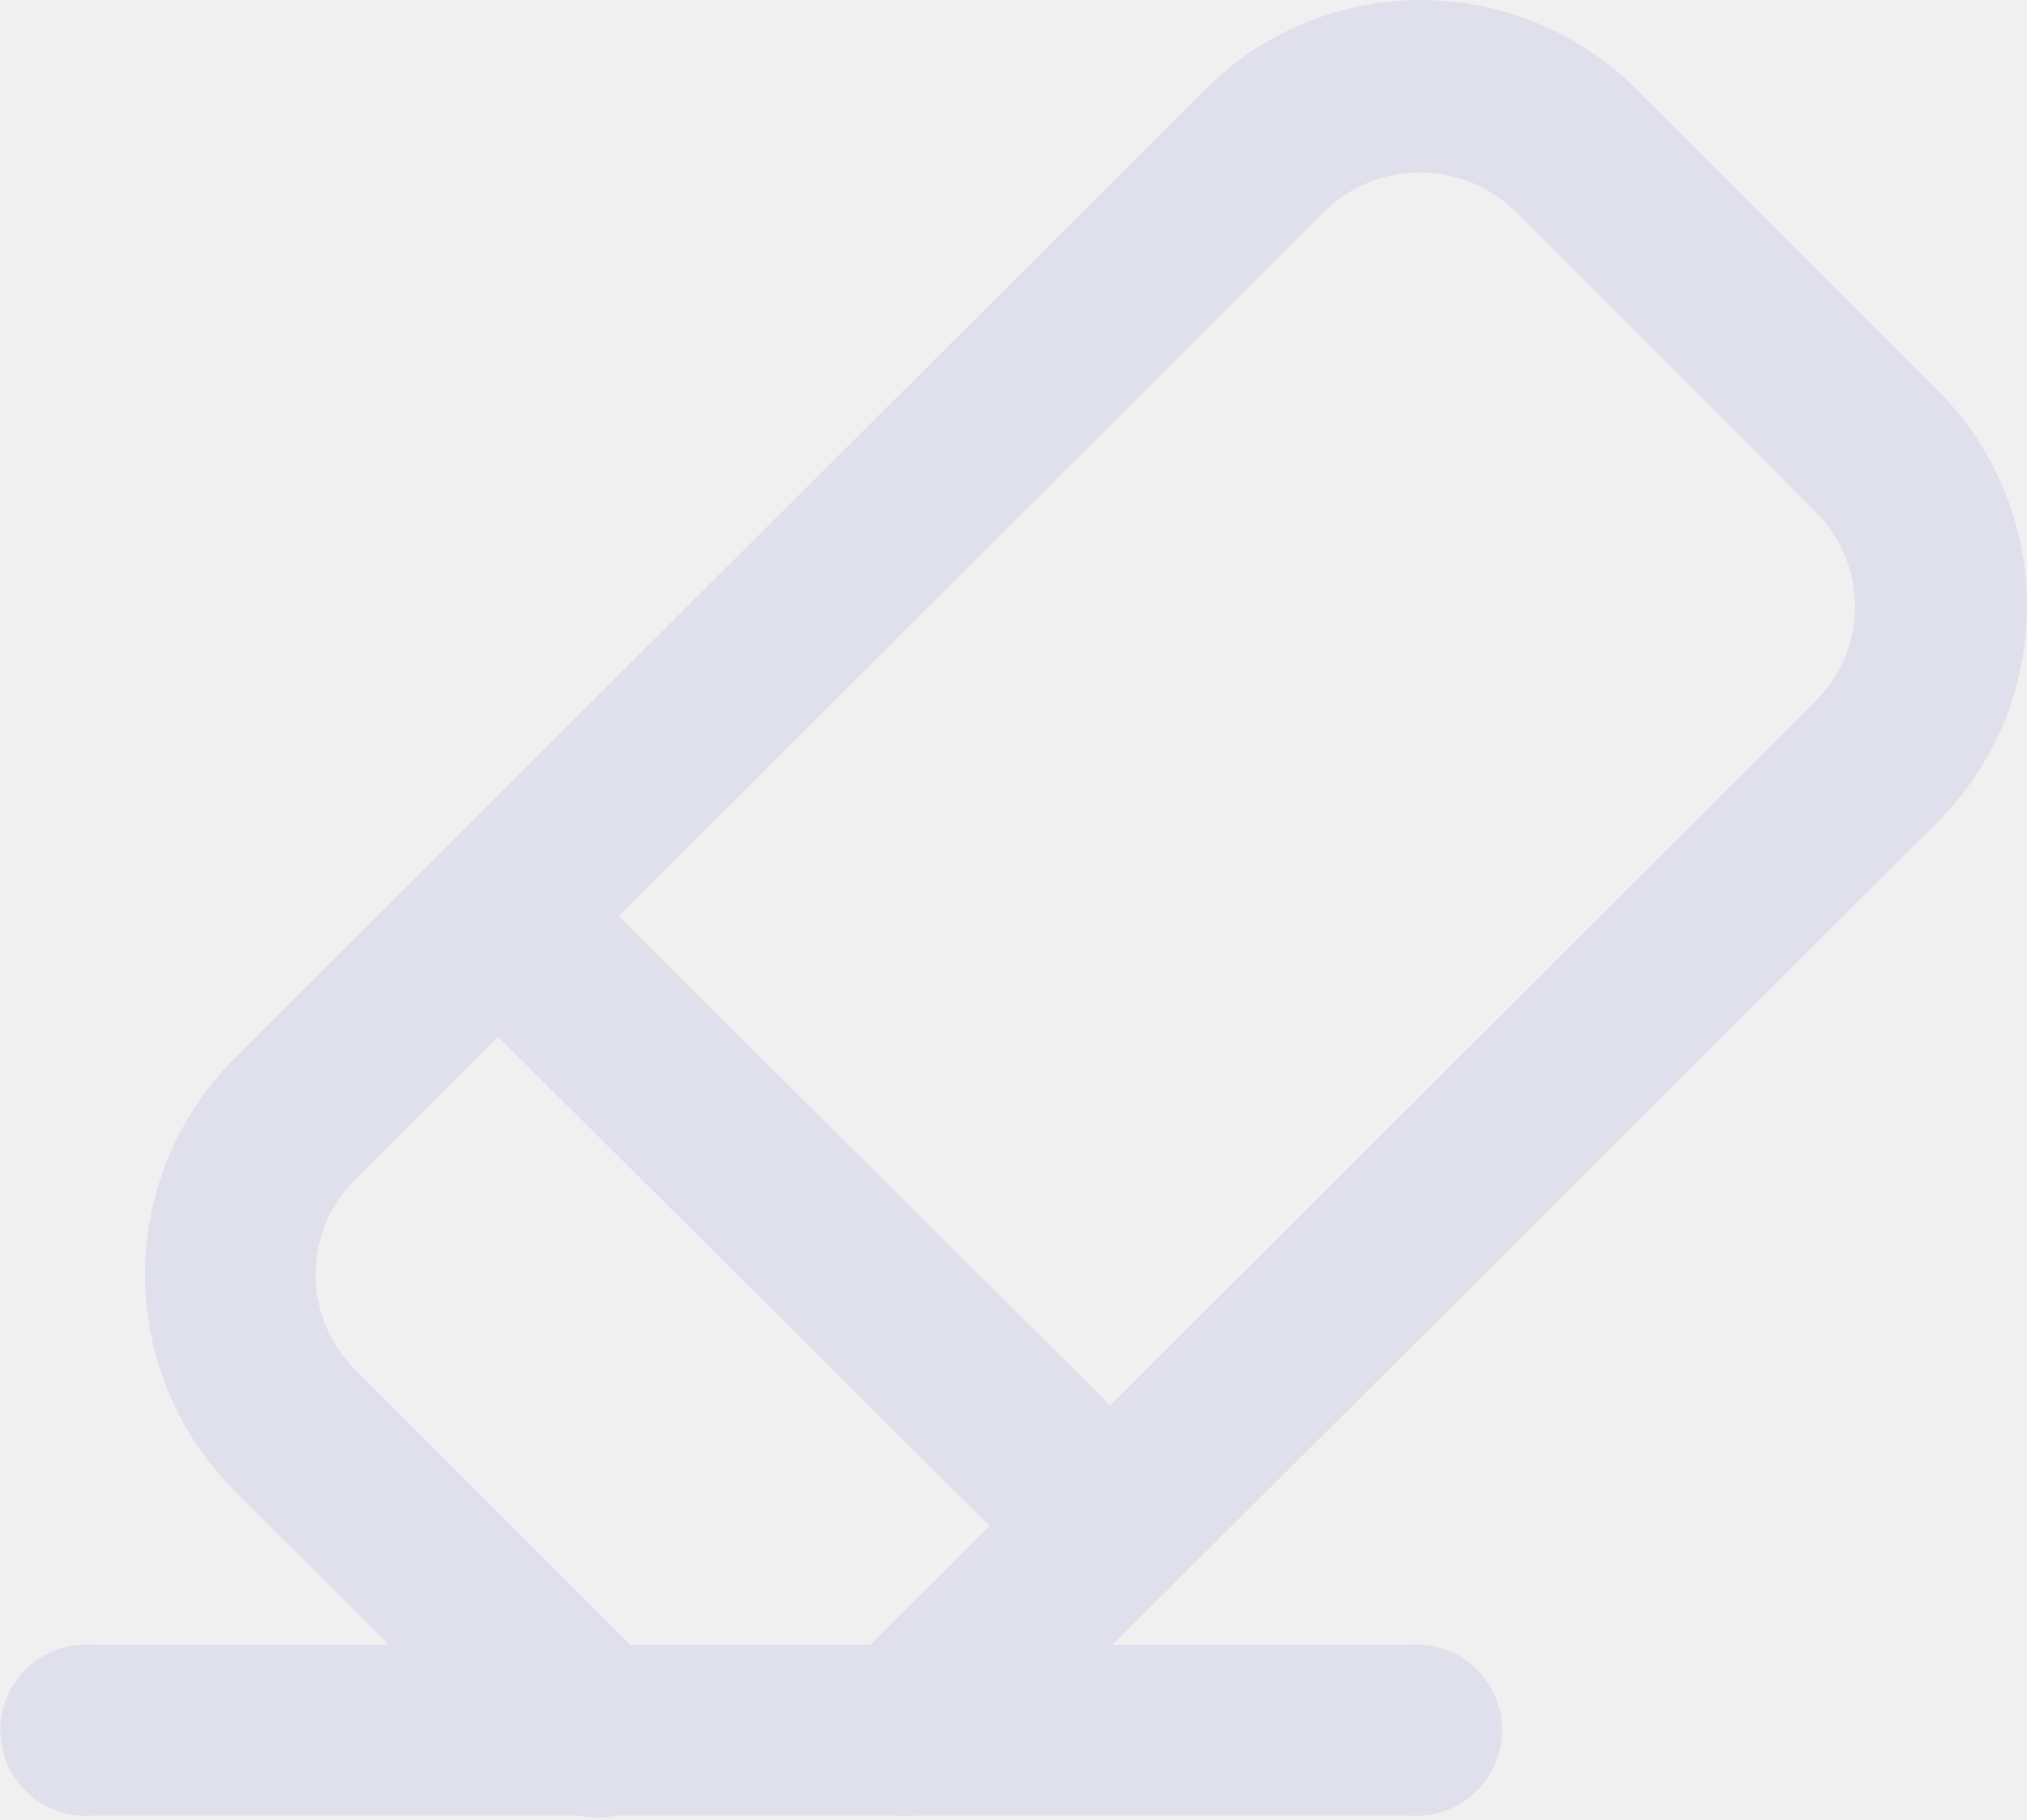
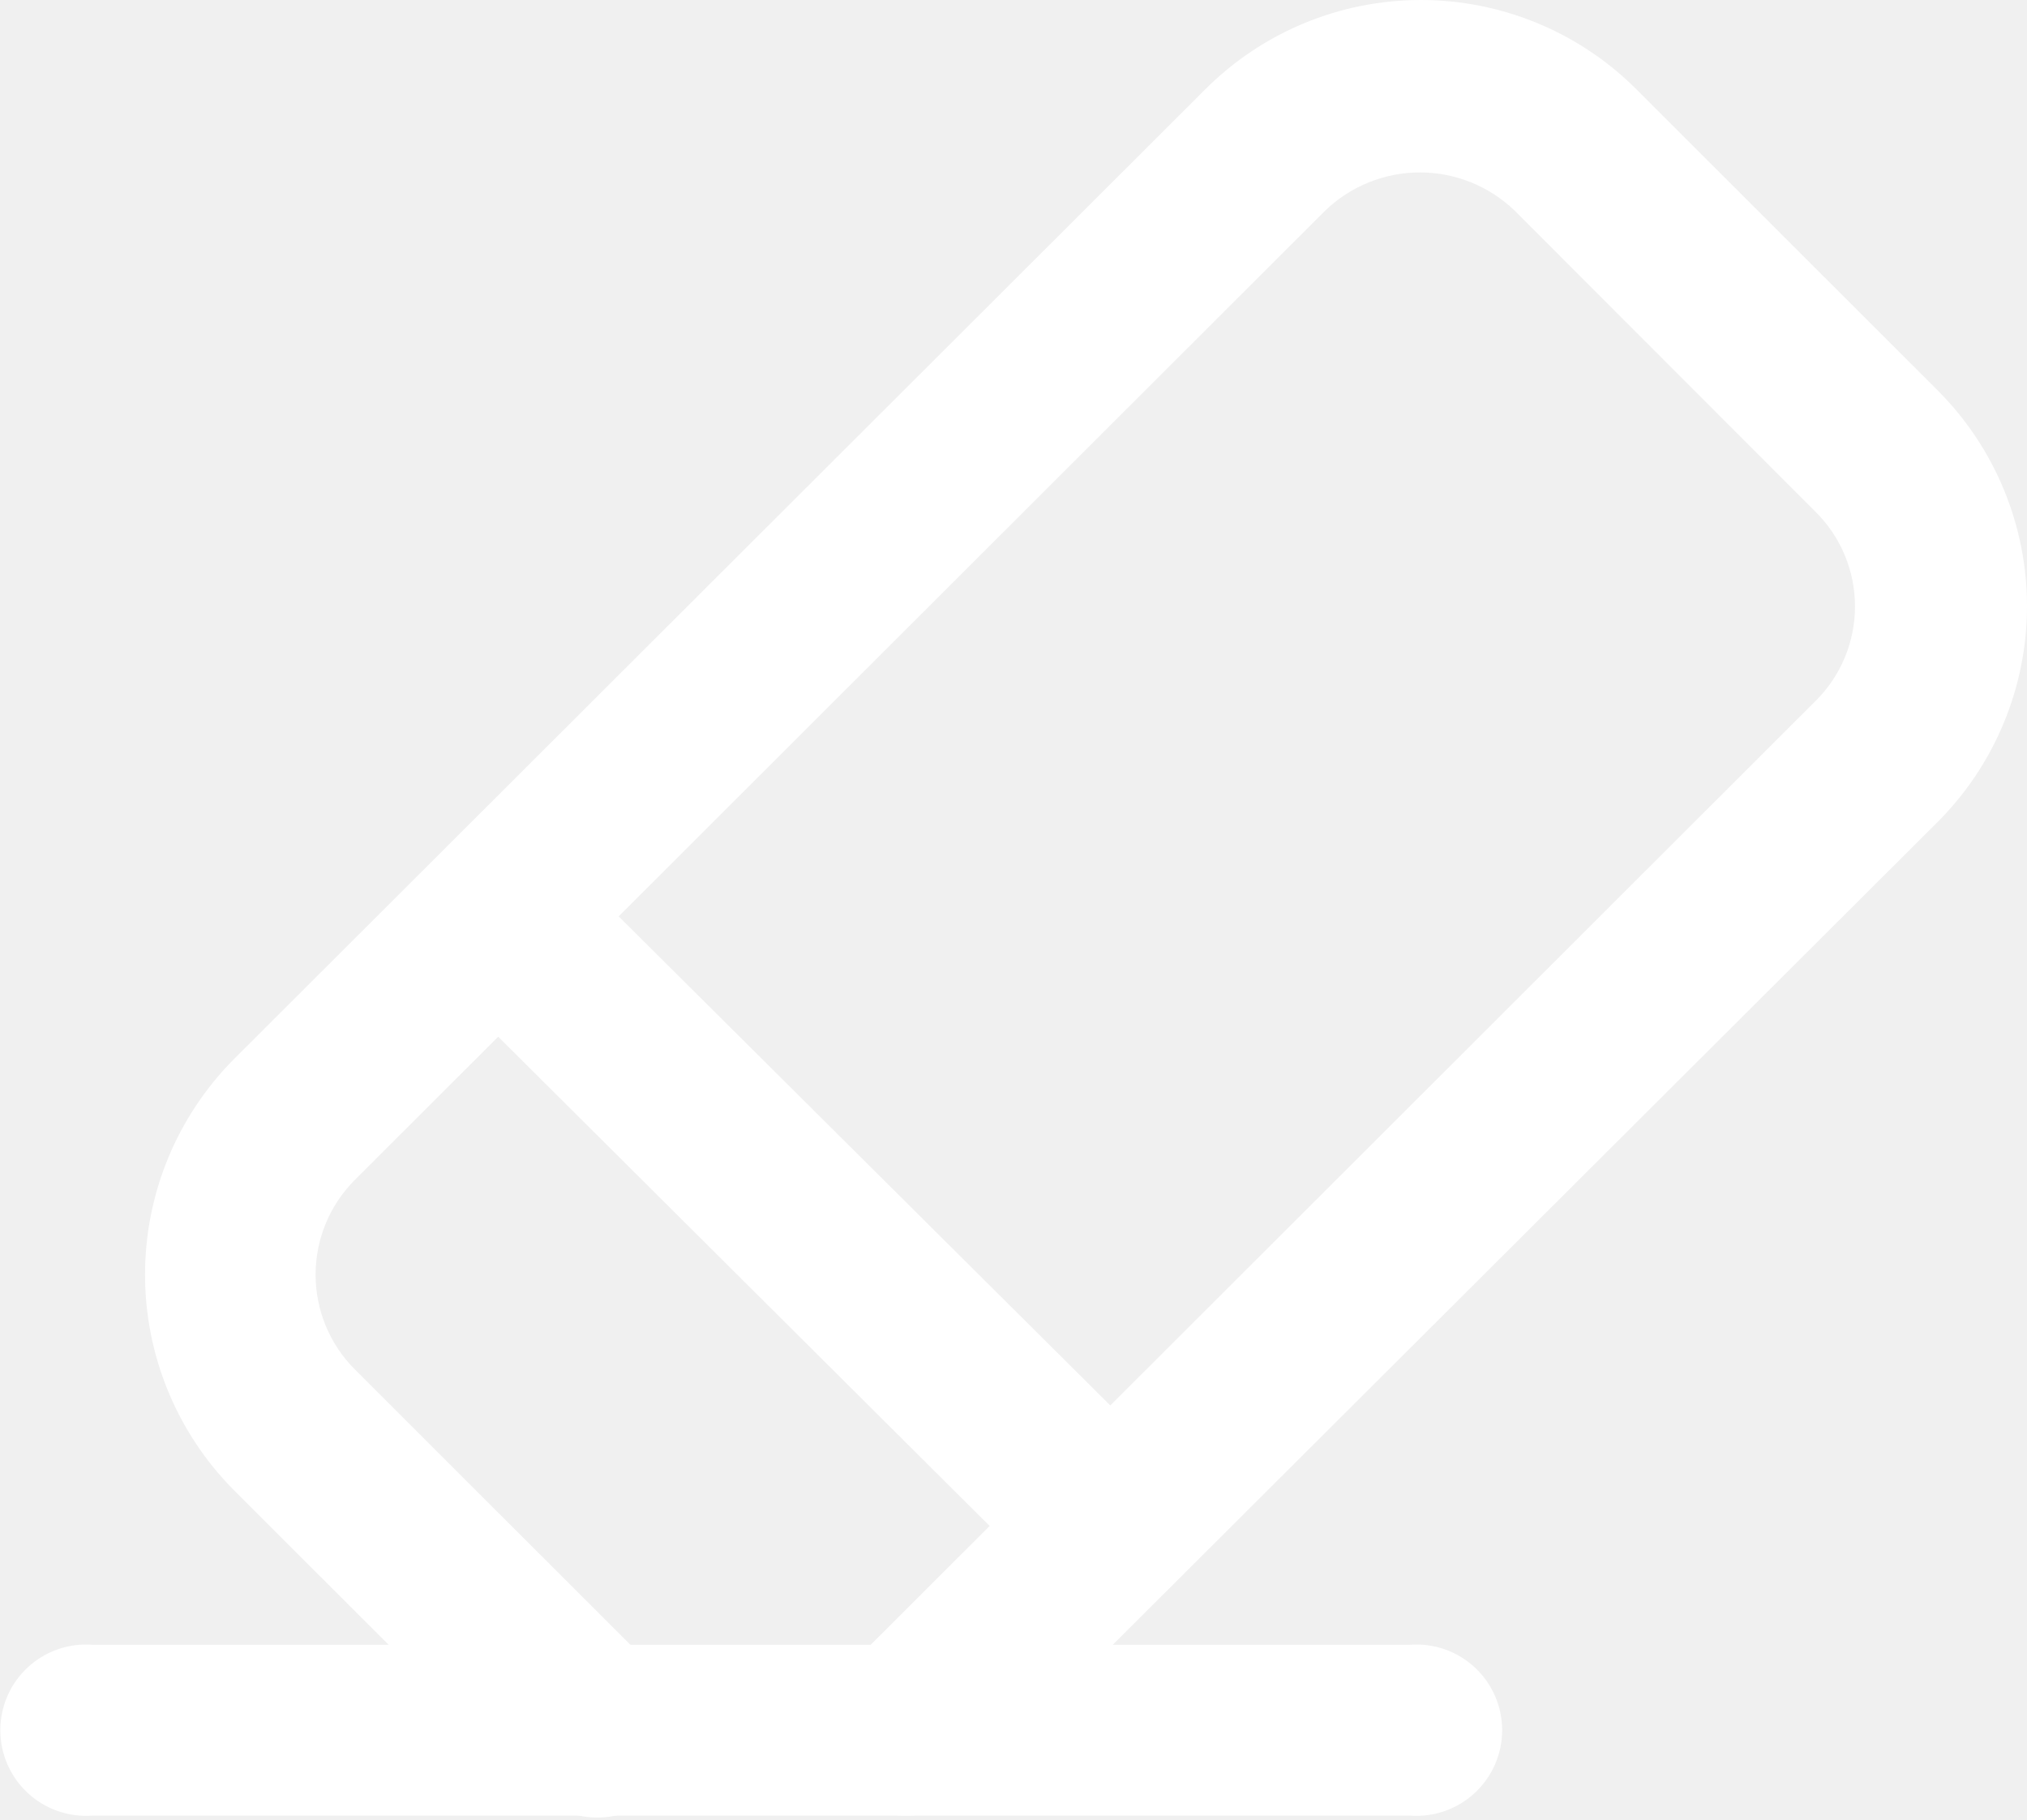
<svg xmlns="http://www.w3.org/2000/svg" width="997" height="895" viewBox="0 0 997 895" fill="none">
-   <path d="M445.682 893.144C440.157 893.218 434.674 892.182 429.557 890.097C424.44 888.012 419.795 884.921 415.897 881.006C408.062 873.077 403.668 862.381 403.668 851.236C403.668 840.091 408.062 829.395 415.897 821.465L893.147 344.677C899.25 338.593 904.092 331.365 907.396 323.407C910.7 315.45 912.4 306.919 912.4 298.303C912.4 289.688 910.7 281.157 907.396 273.199C904.092 265.241 899.25 258.014 893.147 251.93V251.93L744.908 103.534C732.405 91.527 715.737 84.82 698.398 84.82C681.058 84.82 664.391 91.527 651.887 103.534L174.408 580.552C162.124 592.908 155.229 609.62 155.229 627.04C155.229 644.459 162.124 661.171 174.408 673.528V673.528L322.647 821.694C326.648 825.483 329.864 830.023 332.11 835.055C334.357 840.086 335.59 845.511 335.739 851.018C335.887 856.526 334.95 862.009 332.978 867.154C331.007 872.3 328.042 877.007 324.251 881.006C320.459 885.006 315.917 888.22 310.883 890.466C305.849 892.711 300.422 893.943 294.912 894.092C289.402 894.241 283.916 893.303 278.768 891.333C273.62 889.363 268.911 886.399 264.909 882.609L263.306 881.235L114.838 732.84C86.967 704.673 71.335 666.656 71.335 627.04C71.335 587.424 86.967 549.406 114.838 521.239L592.775 43.993C606.694 30.048 623.228 18.984 641.431 11.435C659.634 3.886 679.148 0 698.856 0C718.563 0 738.078 3.886 756.281 11.435C774.484 18.984 791.018 30.048 804.937 43.993L953.175 192.159C981.241 220.316 997 258.442 997 298.189C997 337.935 981.241 376.061 953.175 404.218L474.78 881.464C467.011 889.056 456.546 893.257 445.682 893.144V893.144Z" fill="#DFE0EB" />
-   <path d="M546.494 793.071C535.295 792.947 524.595 788.422 516.708 780.475L215.879 480.937C209.466 472.824 206.262 462.637 206.876 452.317C207.49 441.996 211.879 432.261 219.207 424.964C226.536 417.667 236.292 413.318 246.621 412.745C256.949 412.171 267.128 415.413 275.22 421.853L576.05 721.163C581.826 727.097 585.737 734.593 587.299 742.724C588.86 750.855 588.003 759.265 584.835 766.915C581.666 774.565 576.324 781.119 569.469 785.767C562.614 790.416 554.547 792.955 546.264 793.071H546.494Z" fill="#DFE0EB" />
-   <path d="M693.586 893.144H45.416C39.634 893.571 33.826 892.801 28.355 890.883C22.884 888.964 17.868 885.938 13.62 881.995C9.371 878.051 5.983 873.273 3.666 867.961C1.349 862.649 0.153 856.916 0.153 851.121C0.153 845.326 1.349 839.593 3.666 834.281C5.983 828.969 9.371 824.192 13.62 820.248C17.868 816.304 22.884 813.278 28.355 811.36C33.826 809.442 39.634 808.672 45.416 809.099H693.586C699.369 808.672 705.177 809.442 710.648 811.36C716.119 813.278 721.135 816.304 725.383 820.248C729.631 824.192 733.019 828.969 735.337 834.281C737.654 839.593 738.85 845.326 738.85 851.121C738.85 856.916 737.654 862.649 735.337 867.961C733.019 873.273 729.631 878.051 725.383 881.995C721.135 885.938 716.119 888.964 710.648 890.883C705.177 892.801 699.369 893.571 693.586 893.144Z" fill="#DFE0EB" />
+   <path d="M445.682 893.144C440.157 893.218 434.674 892.182 429.557 890.097C424.44 888.012 419.795 884.921 415.897 881.006C408.062 873.077 403.668 862.381 403.668 851.236C403.668 840.091 408.062 829.395 415.897 821.465L893.147 344.677C899.25 338.593 904.092 331.365 907.396 323.407C910.7 315.45 912.4 306.919 912.4 298.303C912.4 289.688 910.7 281.157 907.396 273.199C904.092 265.241 899.25 258.014 893.147 251.93V251.93L744.908 103.534C732.405 91.527 715.737 84.82 698.398 84.82C681.058 84.82 664.391 91.527 651.887 103.534L174.408 580.552C162.124 592.908 155.229 609.62 155.229 627.04C155.229 644.459 162.124 661.171 174.408 673.528V673.528L322.647 821.694C326.648 825.483 329.864 830.023 332.11 835.055C334.357 840.086 335.59 845.511 335.739 851.018C335.887 856.526 334.95 862.009 332.978 867.154C331.007 872.3 328.042 877.007 324.251 881.006C320.459 885.006 315.917 888.22 310.883 890.466C305.849 892.711 300.422 893.943 294.912 894.092C289.402 894.241 283.916 893.303 278.768 891.333C273.62 889.363 268.911 886.399 264.909 882.609L263.306 881.235L114.838 732.84C86.967 704.673 71.335 666.656 71.335 627.04C71.335 587.424 86.967 549.406 114.838 521.239L592.775 43.993C606.694 30.048 623.228 18.984 641.431 11.435C659.634 3.886 679.148 0 698.856 0C718.563 0 738.078 3.886 756.281 11.435C774.484 18.984 791.018 30.048 804.937 43.993L953.175 192.159C981.241 220.316 997 258.442 997 298.189C997 337.935 981.241 376.061 953.175 404.218L474.78 881.464C467.011 889.056 456.546 893.257 445.682 893.144V893.144Z" fill="#FFFFFF" />
+   <path d="M546.494 793.071C535.295 792.947 524.595 788.422 516.708 780.475L215.879 480.937C209.466 472.824 206.262 462.637 206.876 452.317C207.49 441.996 211.879 432.261 219.207 424.964C226.536 417.667 236.292 413.318 246.621 412.745C256.949 412.171 267.128 415.413 275.22 421.853L576.05 721.163C581.826 727.097 585.737 734.593 587.299 742.724C588.86 750.855 588.003 759.265 584.835 766.915C581.666 774.565 576.324 781.119 569.469 785.767C562.614 790.416 554.547 792.955 546.264 793.071H546.494Z" fill="#FFFFFF" />
+   <path d="M693.586 893.144H45.416C39.634 893.571 33.826 892.801 28.355 890.883C22.884 888.964 17.868 885.938 13.62 881.995C9.371 878.051 5.983 873.273 3.666 867.961C1.349 862.649 0.153 856.916 0.153 851.121C0.153 845.326 1.349 839.593 3.666 834.281C5.983 828.969 9.371 824.192 13.62 820.248C17.868 816.304 22.884 813.278 28.355 811.36C33.826 809.442 39.634 808.672 45.416 809.099H693.586C699.369 808.672 705.177 809.442 710.648 811.36C716.119 813.278 721.135 816.304 725.383 820.248C729.631 824.192 733.019 828.969 735.337 834.281C737.654 839.593 738.85 845.326 738.85 851.121C738.85 856.916 737.654 862.649 735.337 867.961C733.019 873.273 729.631 878.051 725.383 881.995C721.135 885.938 716.119 888.964 710.648 890.883C705.177 892.801 699.369 893.571 693.586 893.144Z" fill="#FFFFFF" />
</svg>
